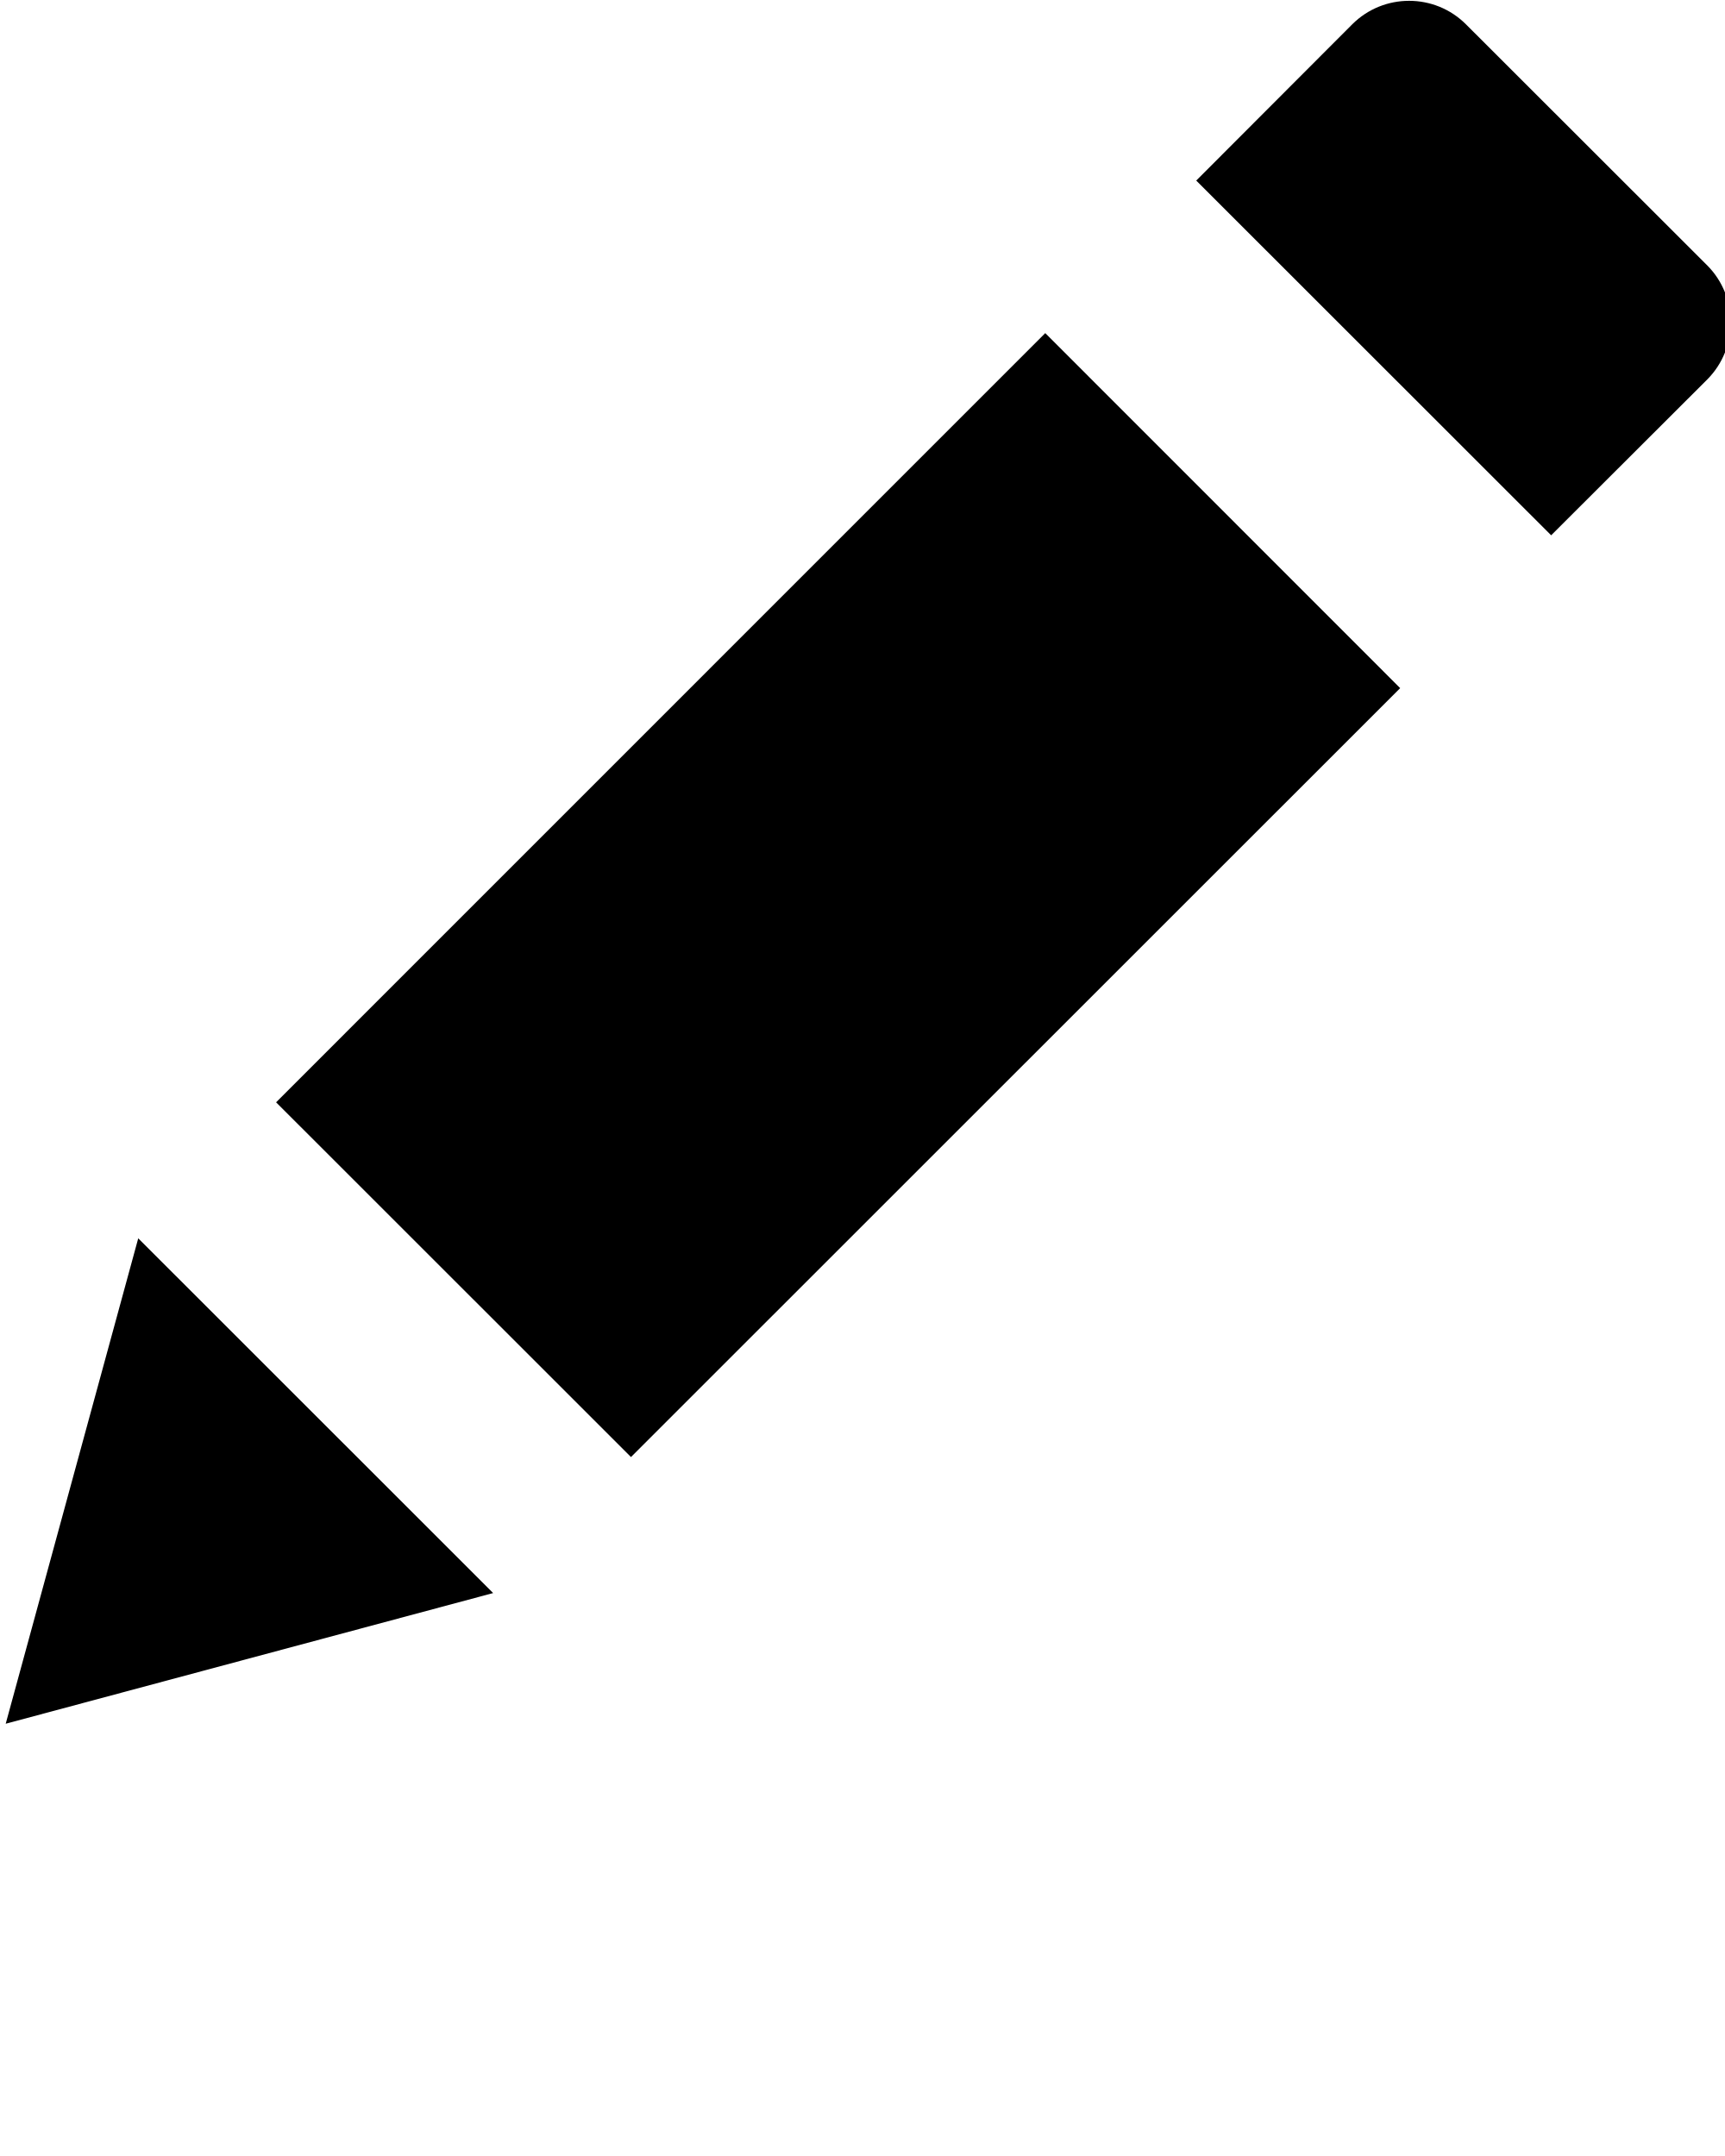
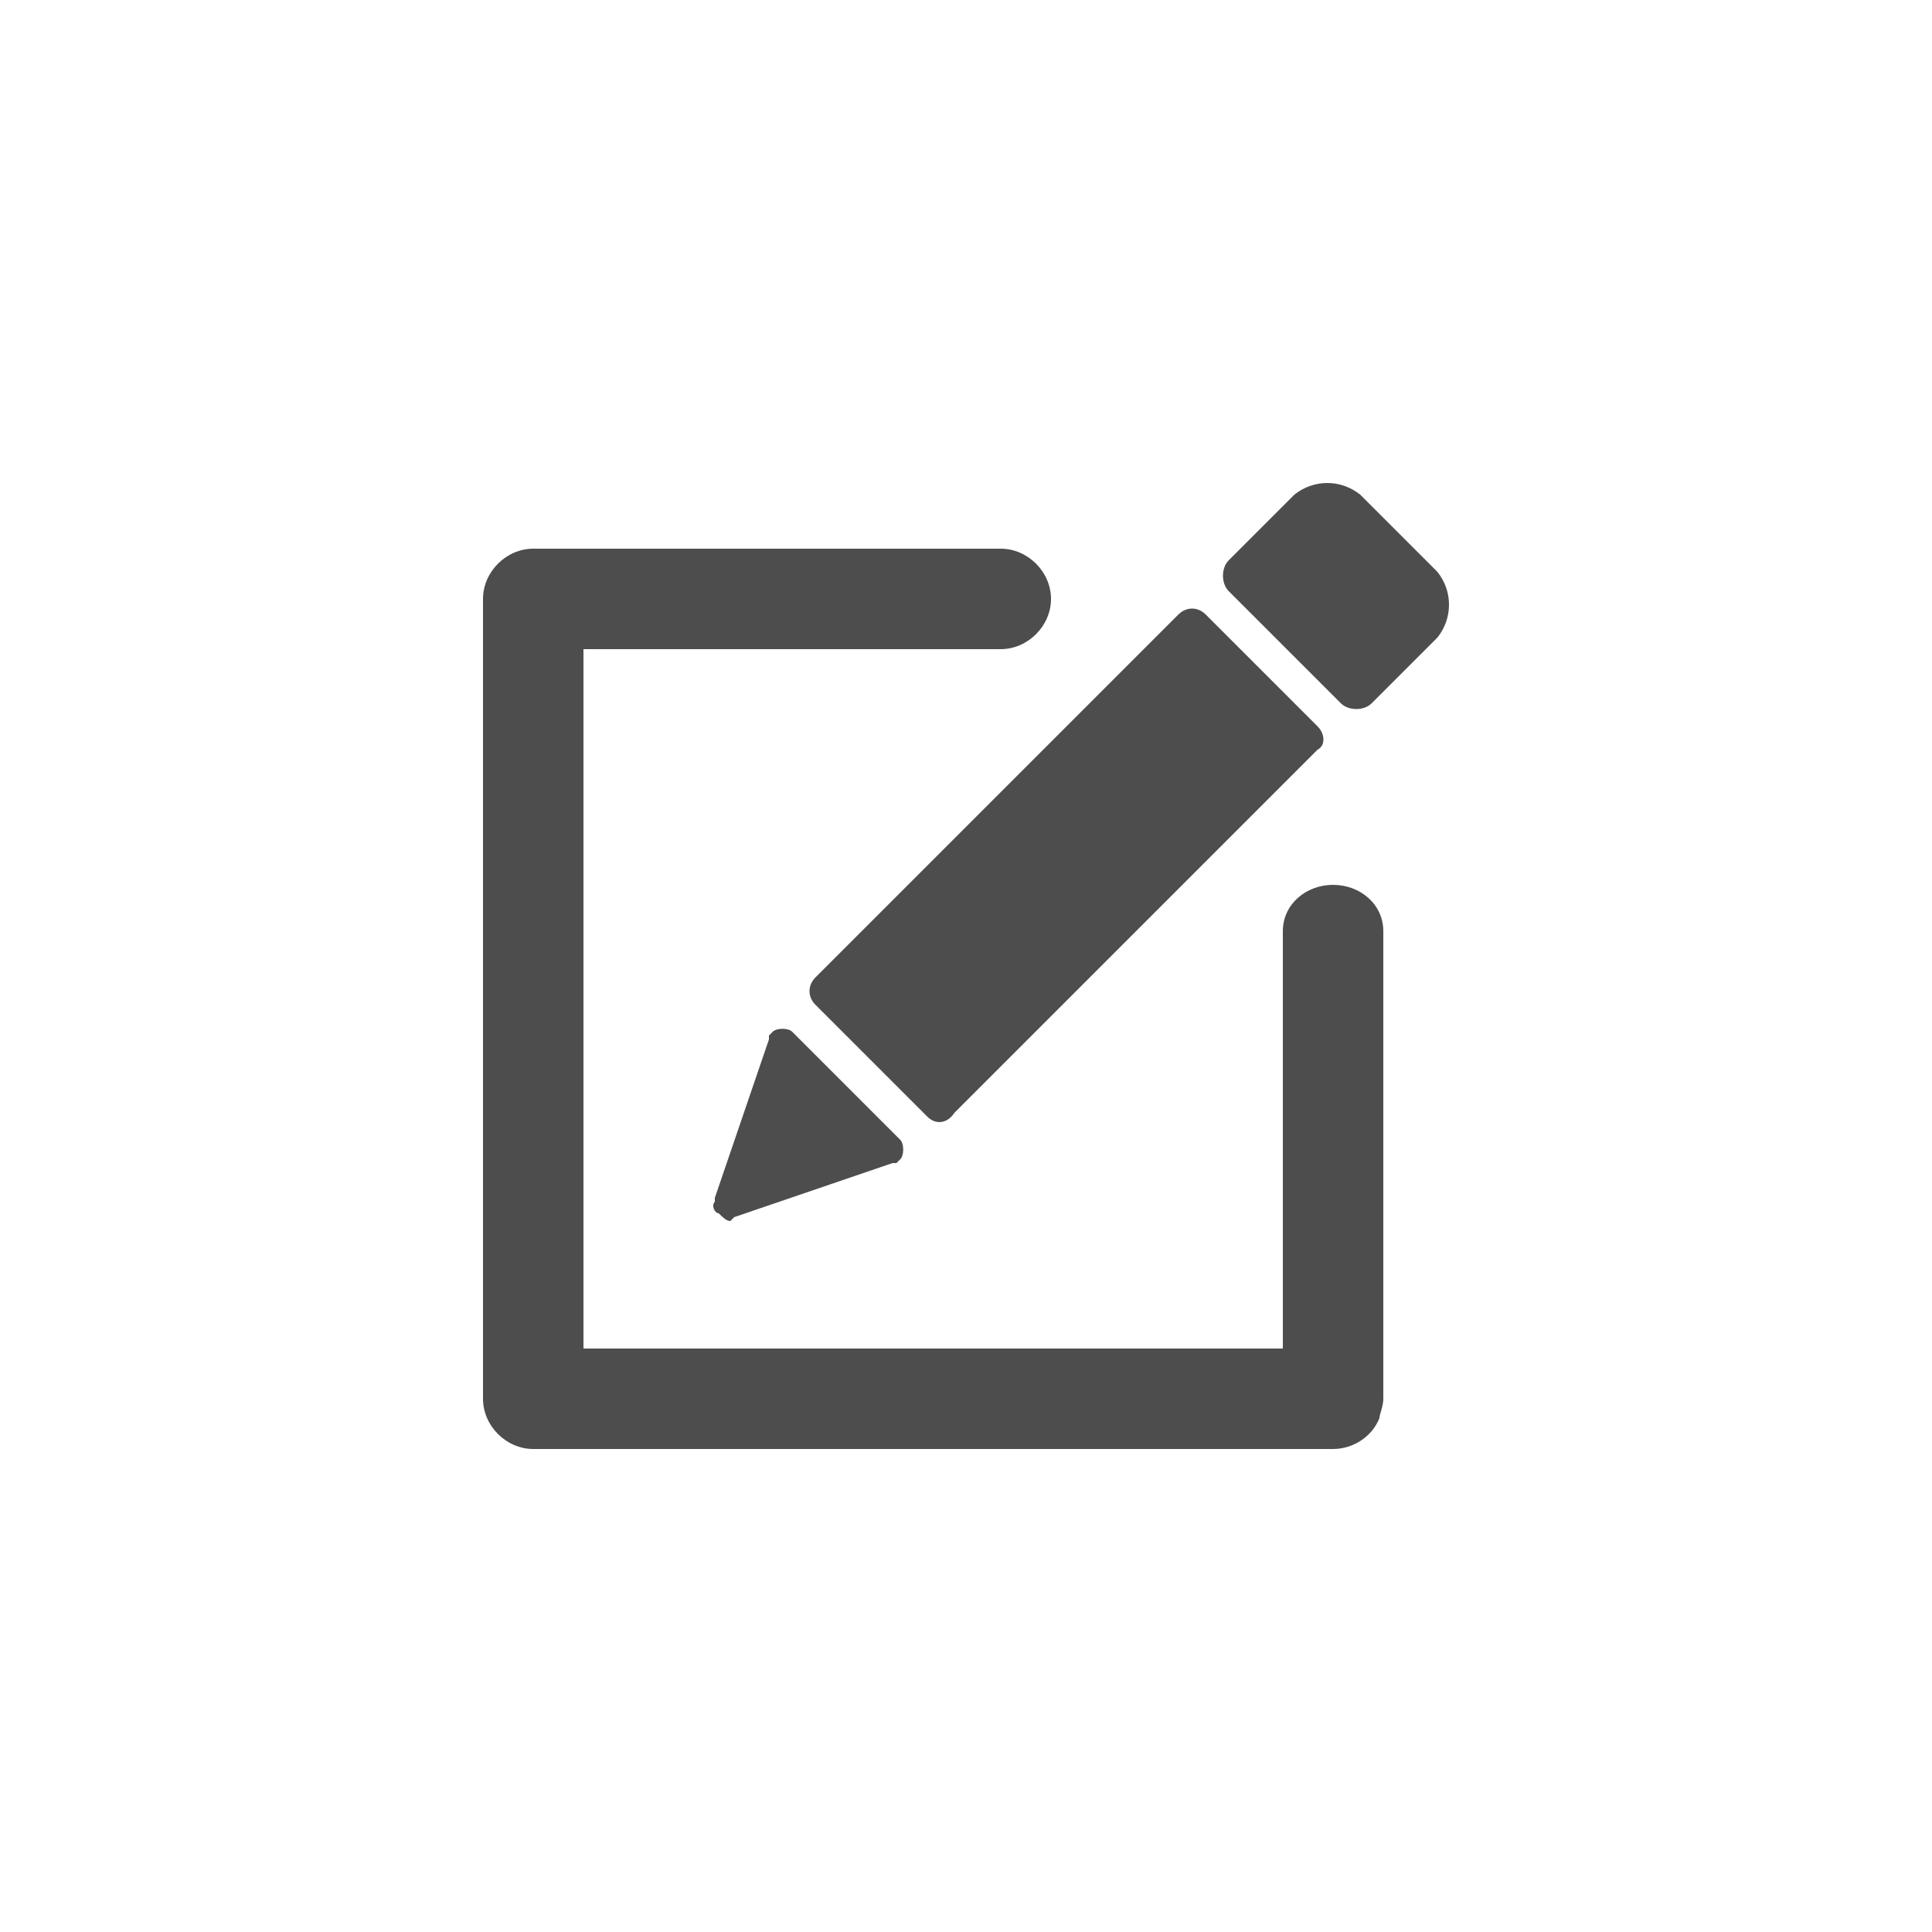
- <svg xmlns="http://www.w3.org/2000/svg" version="1.1" x="0px" y="0px" viewBox="0 0 100 125" style="enable-background:new 0 0 100 100;" xml:space="preserve">
-   <g>
-     <polygon points="0.331,99.938 28.588,92.362 8.014,71.795  " />
-     <polygon points="16.005,63.909 36.579,84.476 81.169,39.896 60.594,19.313  " />
-     <path d="M98.978,15.395L84.986,1.413c-1.819-1.821-4.778-1.821-6.599,0l-9.04,9.056l20.575,20.566l9.055-9.04   C100.782,20.175,100.782,17.216,98.978,15.395z" />
+ <svg xmlns="http://www.w3.org/2000/svg" xml:space="preserve" width="50px" height="50px" version="1.1" style="shape-rendering:geometricPrecision; text-rendering:geometricPrecision; image-rendering:optimizeQuality; fill-rule:evenodd; clip-rule:evenodd" viewBox="0 0 500 500">
+   <defs>
+     <style type="text/css">
+    
+     .fil0 {fill:none}
+     .fil1 {fill:#4D4D4D}
+    
+   </style>
+   </defs>
+   <g id="Layer_x0020_1">
+     <rect class="fil0" width="500" height="500" />
+     <path class="fil1" d="M372 165l-17 17c-2,2 -6,2 -8,0l-29 -29c-2,-2 -2,-6 0,-8l17 -17c5,-4 12,-4 17,0l20 20c4,5 4,12 0,17zm-31 29l-94 94c-2,3 -5,3 -7,1l-29 -29c-2,-2 -2,-5 0,-7l94 -94c2,-2 5,-2 7,0l29 29c2,2 2,5 0,6zm-110 107l-41 14 -1 1c-1,0 -2,-1 -3,-2 -1,0 -2,-2 -1,-3l0 -1 14 -41 0 -1c0,0 0,0 1,-1 1,-1 4,-1 5,0l28 28c1,1 1,4 0,5 -1,1 -1,1 -1,1l-1 0zm28 -133l-108 0 0 181 181 0 0 -108c0,-7 6,-12 13,-12 7,0 13,5 13,12l0 121c0,2 -1,4 -1,5 -2,5 -7,8 -12,8l0 0 -207 0c-7,0 -13,-6 -13,-13l0 -207c0,-7 6,-13 13,-13l121 0c7,0 13,6 13,13 0,7 -6,13 -13,13z" />
  </g>
</svg>
